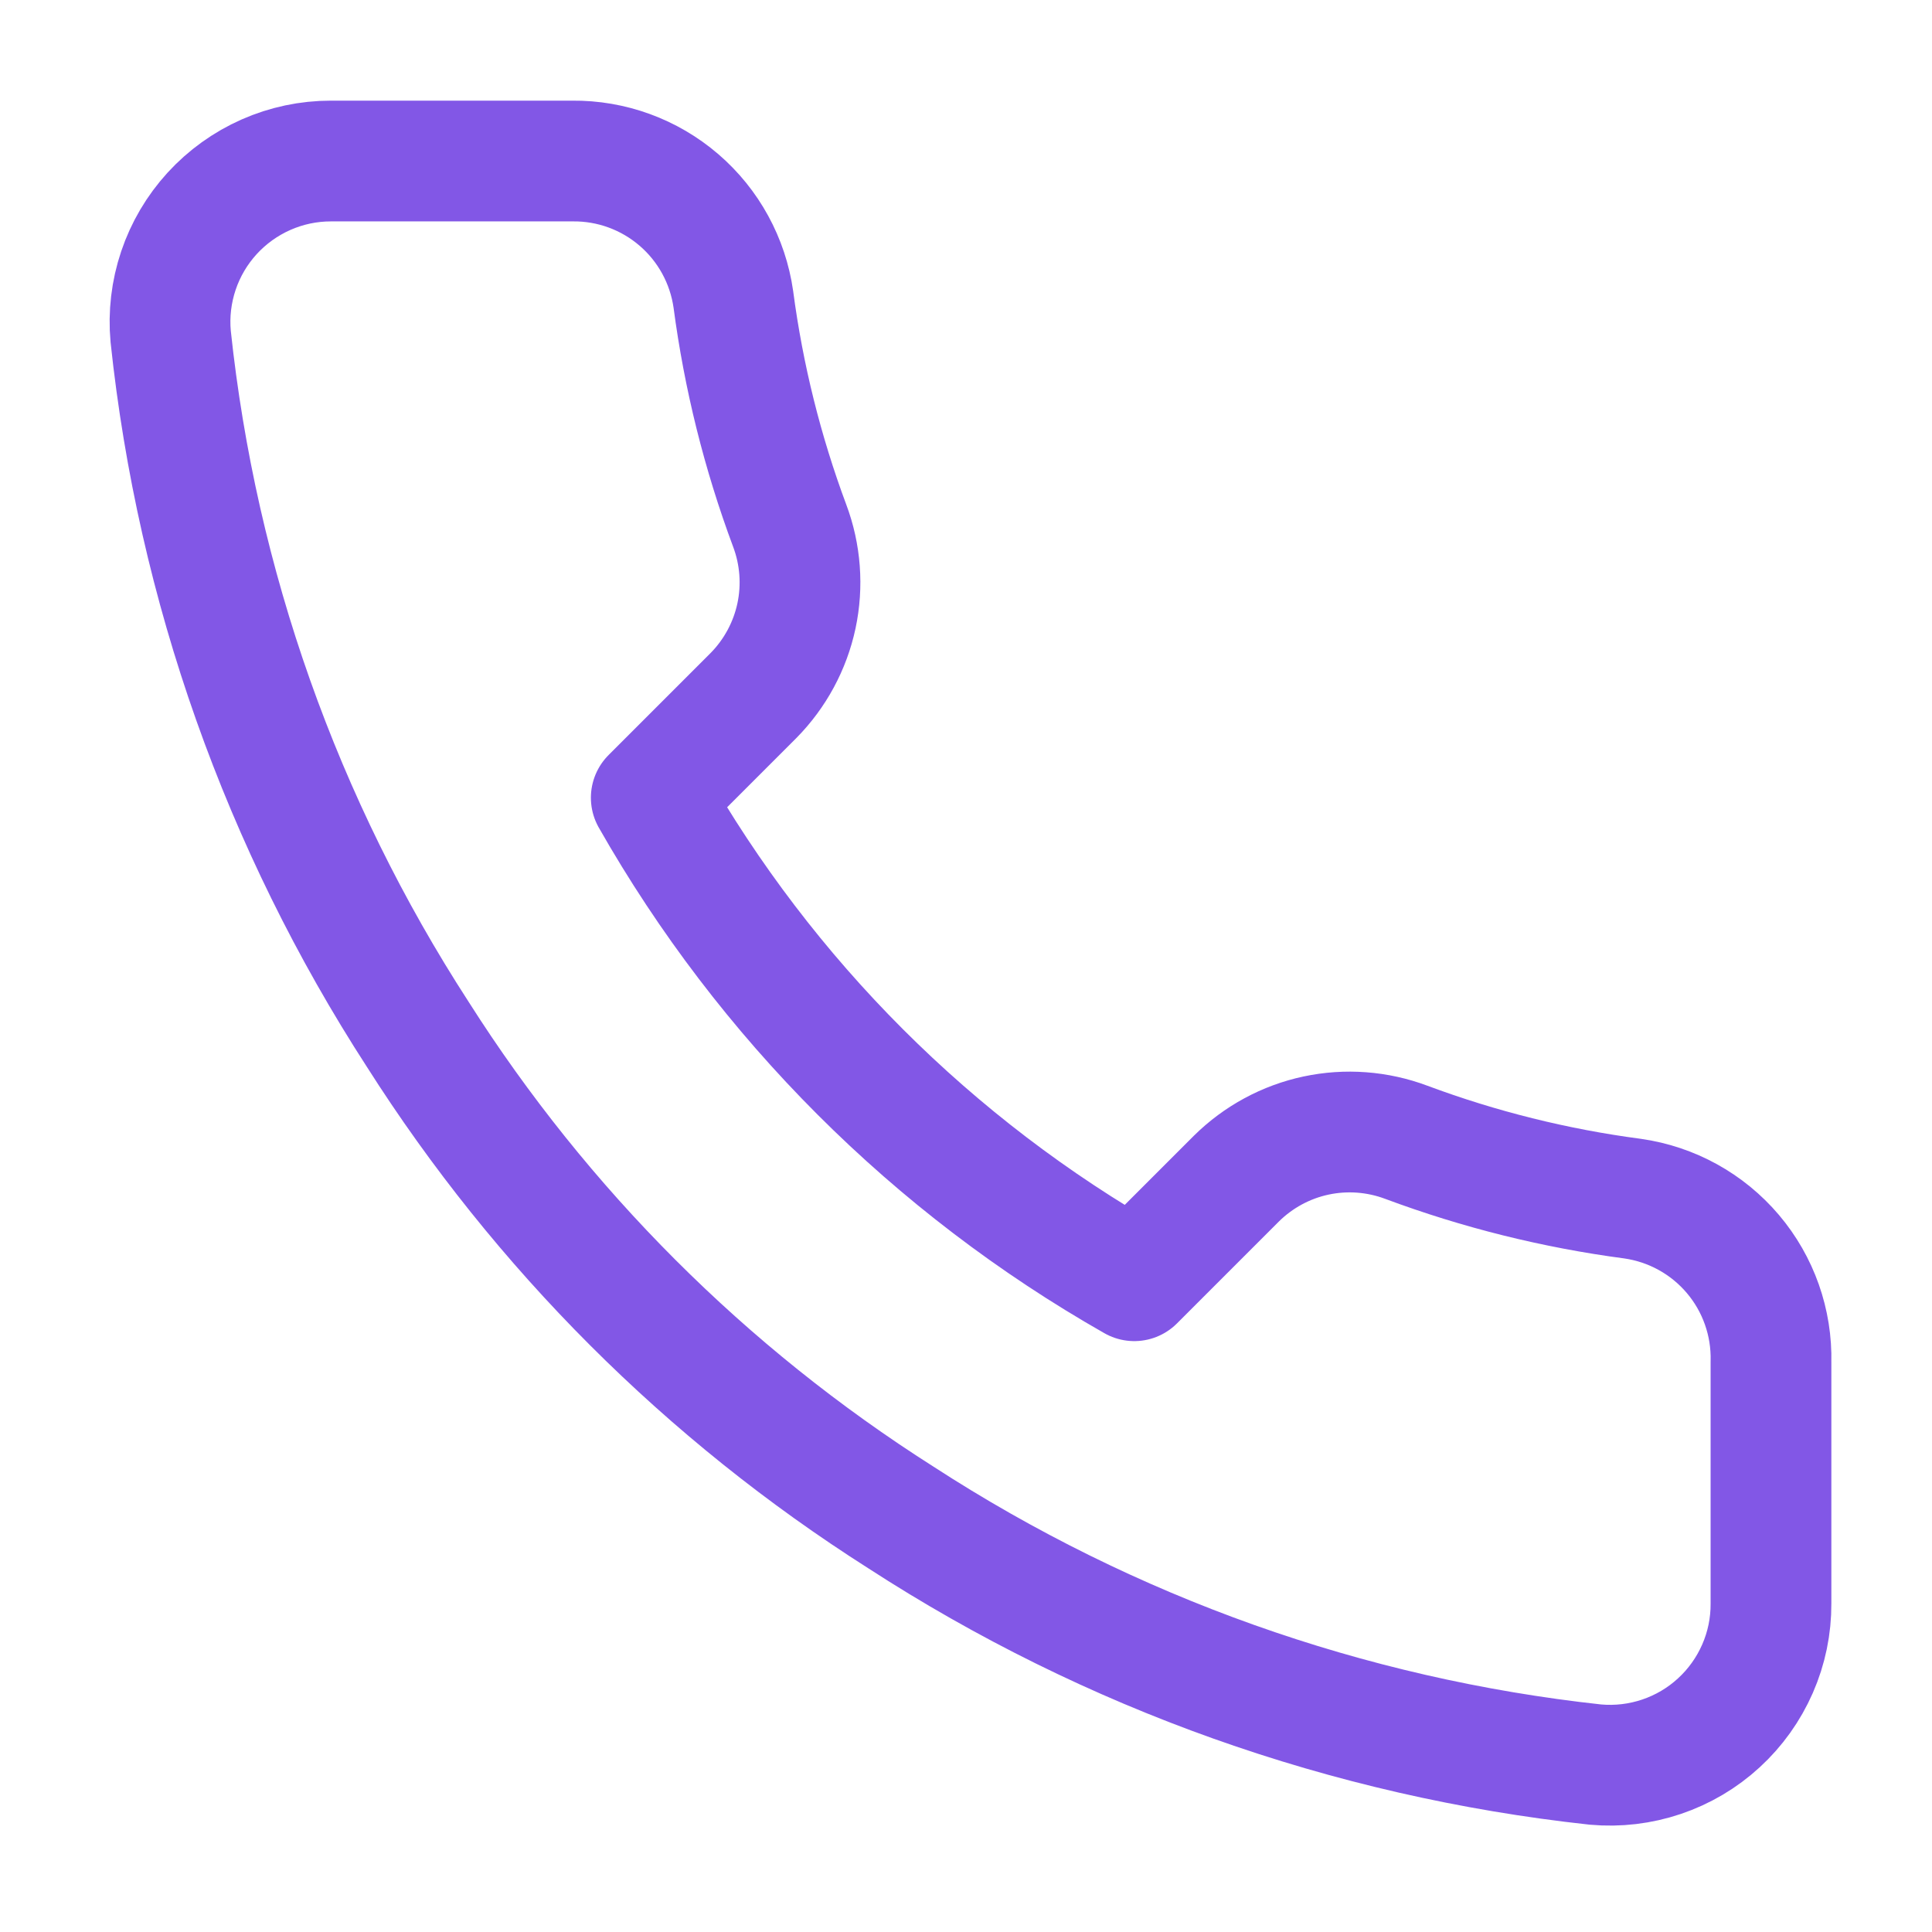
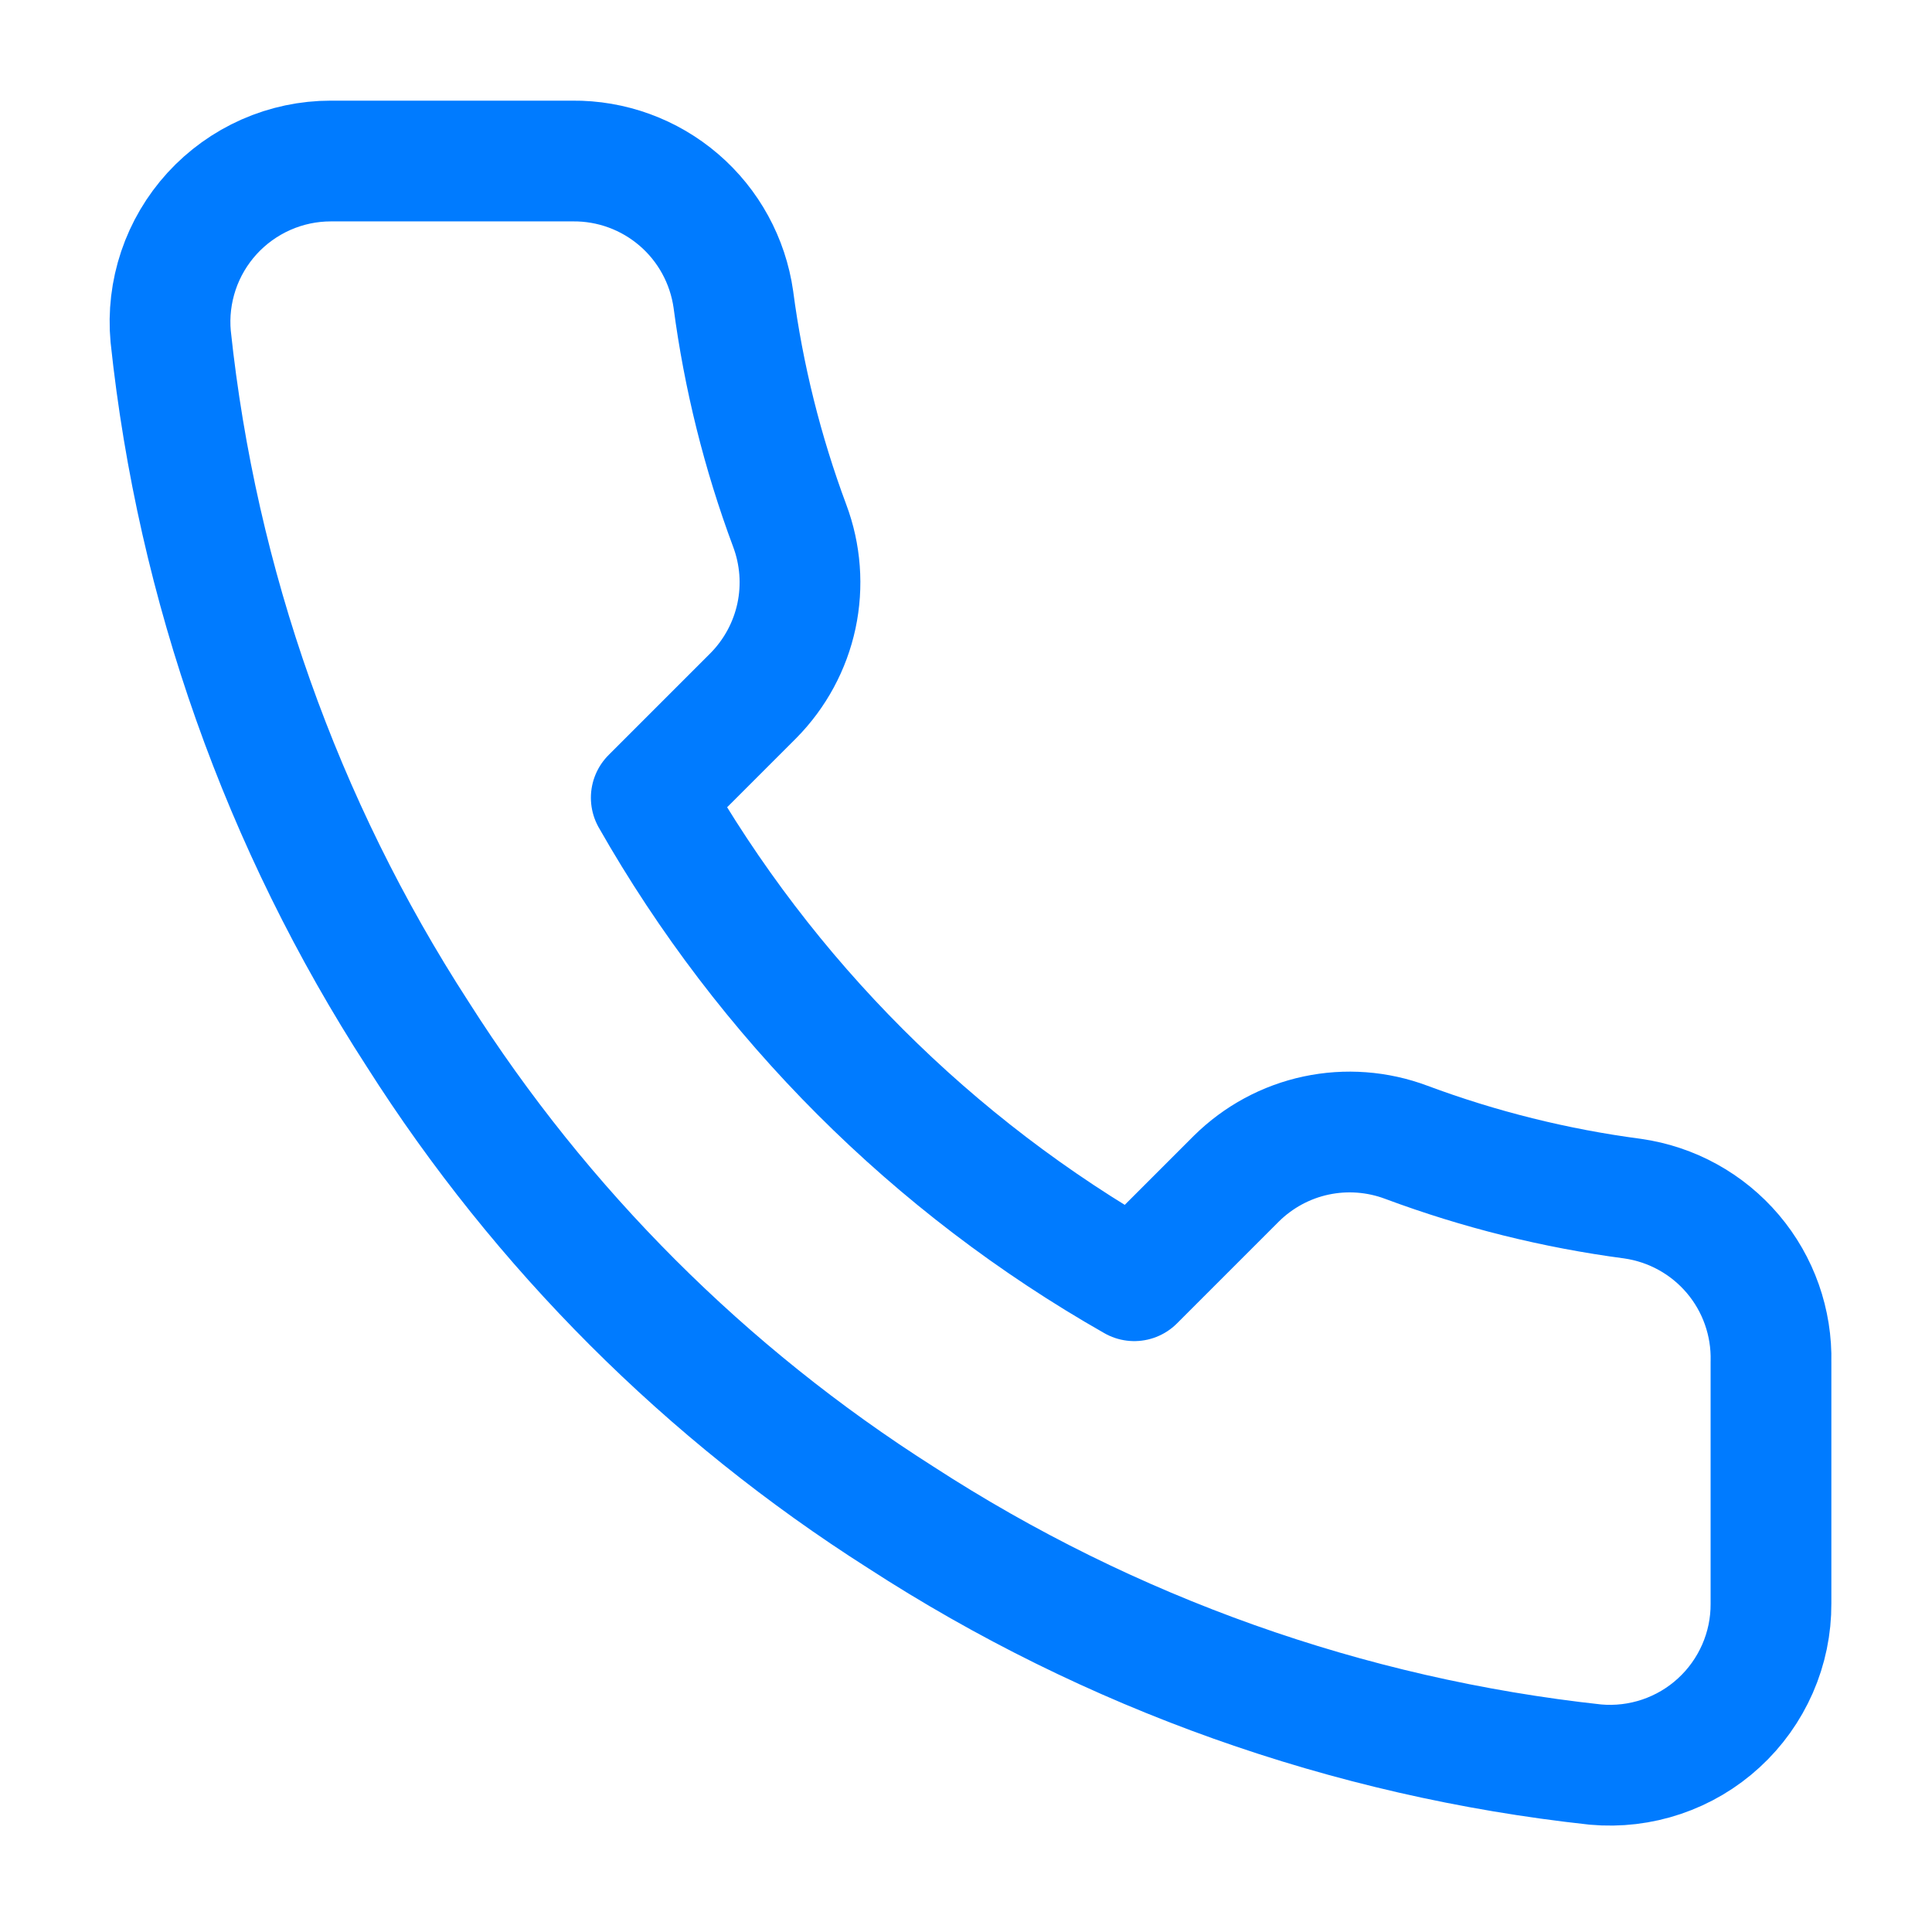
<svg xmlns="http://www.w3.org/2000/svg" width="32" height="32" viewBox="0 0 32 32" fill="none">
-   <path d="M29.333 22.56V26.56C29.335 26.931 29.259 27.299 29.11 27.639C28.961 27.979 28.743 28.285 28.469 28.536C28.196 28.787 27.873 28.978 27.521 29.097C27.169 29.216 26.797 29.26 26.427 29.227C22.324 28.781 18.383 27.379 14.92 25.133C11.698 23.086 8.967 20.355 6.92 17.133C4.667 13.655 3.264 9.695 2.827 5.573C2.793 5.205 2.837 4.833 2.955 4.482C3.073 4.131 3.263 3.809 3.513 3.535C3.763 3.262 4.066 3.044 4.405 2.894C4.744 2.744 5.11 2.667 5.48 2.667H9.48C10.127 2.66 10.754 2.889 11.245 3.311C11.736 3.733 12.056 4.319 12.147 4.96C12.316 6.24 12.629 7.497 13.08 8.707C13.259 9.184 13.298 9.703 13.192 10.201C13.085 10.7 12.838 11.157 12.48 11.52L10.787 13.213C12.685 16.551 15.449 19.315 18.787 21.213L20.48 19.52C20.843 19.162 21.3 18.914 21.799 18.808C22.297 18.702 22.816 18.741 23.293 18.92C24.503 19.371 25.76 19.684 27.04 19.853C27.688 19.945 28.279 20.271 28.702 20.77C29.125 21.269 29.349 21.906 29.333 22.56Z" stroke="#8257E6" stroke-width="2" stroke-linecap="round" stroke-linejoin="round" />
+   <path d="M29.333 22.56V26.56C29.335 26.931 29.259 27.299 29.11 27.639C28.961 27.979 28.743 28.285 28.469 28.536C28.196 28.787 27.873 28.978 27.521 29.097C27.169 29.216 26.797 29.26 26.427 29.227C22.324 28.781 18.383 27.379 14.92 25.133C11.698 23.086 8.967 20.355 6.92 17.133C4.667 13.655 3.264 9.695 2.827 5.573C2.793 5.205 2.837 4.833 2.955 4.482C3.073 4.131 3.263 3.809 3.513 3.535C3.763 3.262 4.066 3.044 4.405 2.894C4.744 2.744 5.11 2.667 5.48 2.667H9.48C10.127 2.66 10.754 2.889 11.245 3.311C11.736 3.733 12.056 4.319 12.147 4.96C12.316 6.24 12.629 7.497 13.08 8.707C13.259 9.184 13.298 9.703 13.192 10.201C13.085 10.7 12.838 11.157 12.48 11.52L10.787 13.213C12.685 16.551 15.449 19.315 18.787 21.213L20.48 19.52C20.843 19.162 21.3 18.914 21.799 18.808C22.297 18.702 22.816 18.741 23.293 18.92C24.503 19.371 25.76 19.684 27.04 19.853C27.688 19.945 28.279 20.271 28.702 20.77C29.125 21.269 29.349 21.906 29.333 22.56Z" stroke="#007BFF" stroke-width="2" stroke-linecap="round" stroke-linejoin="round" />
</svg>
